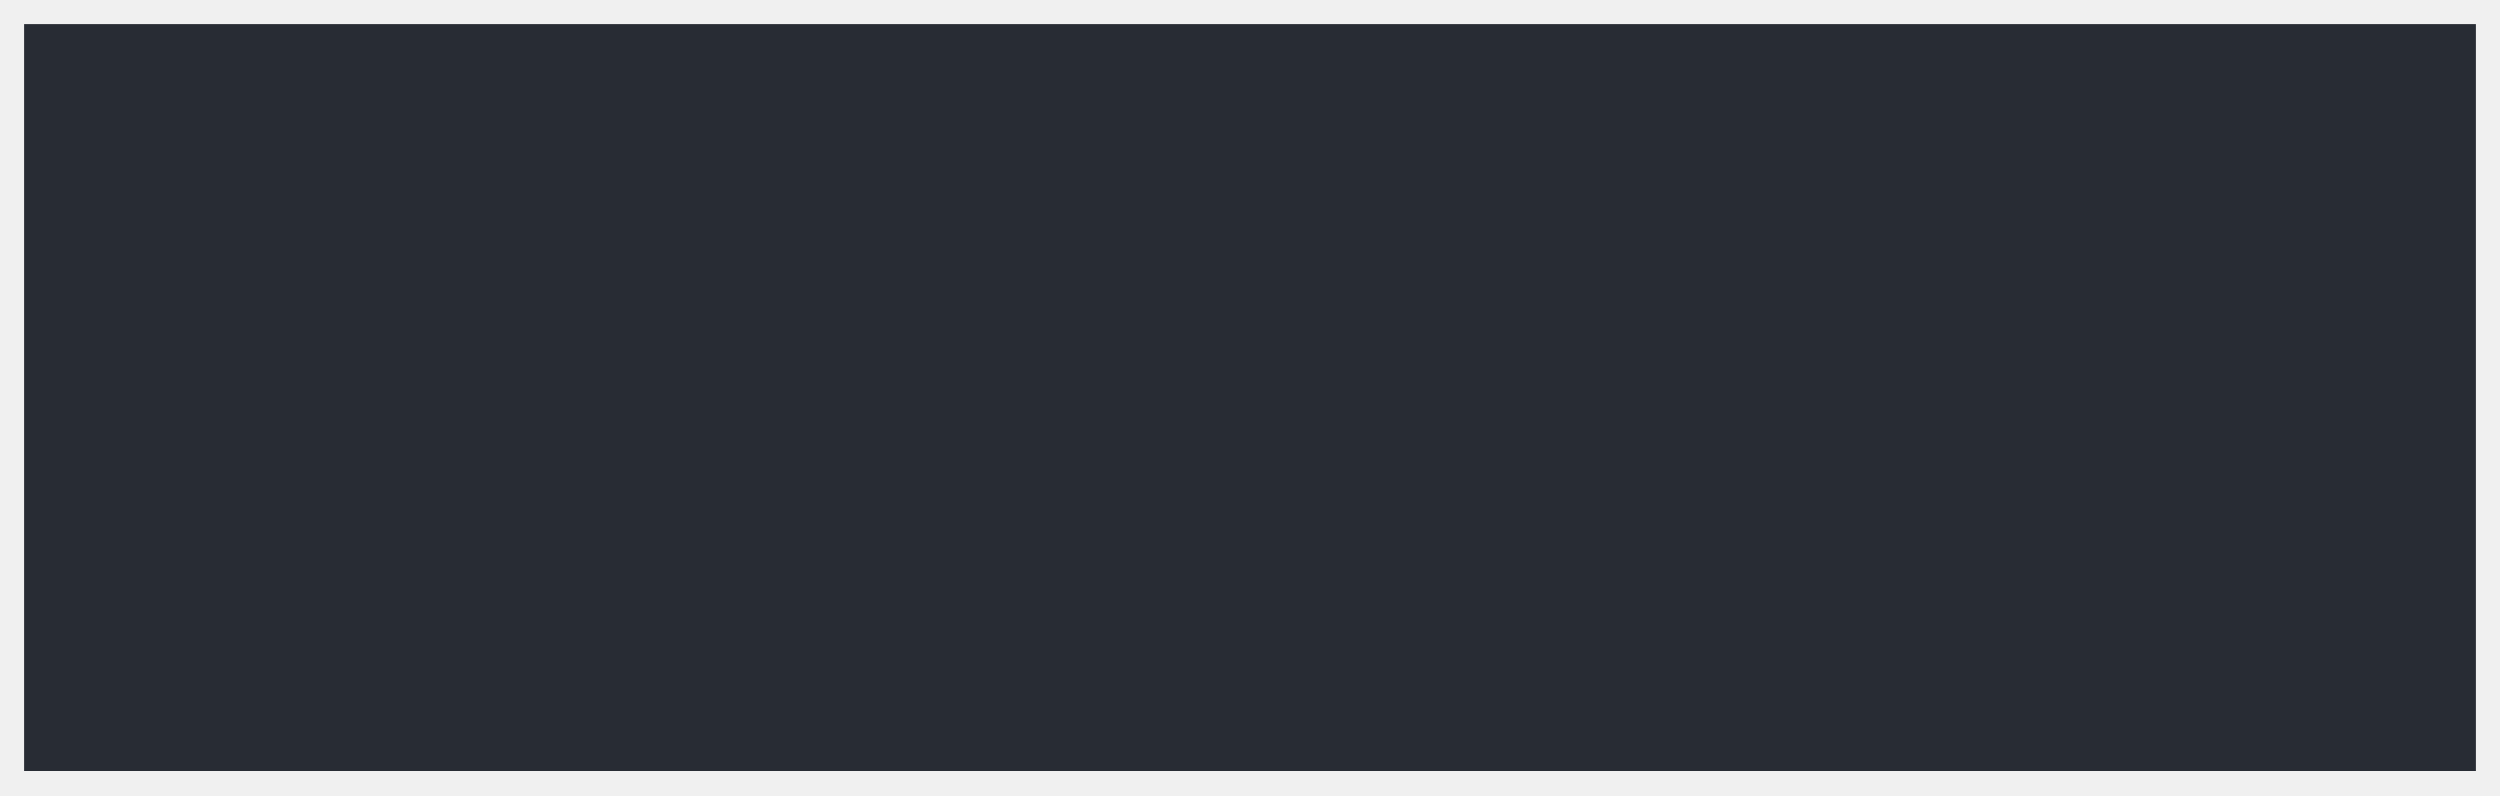
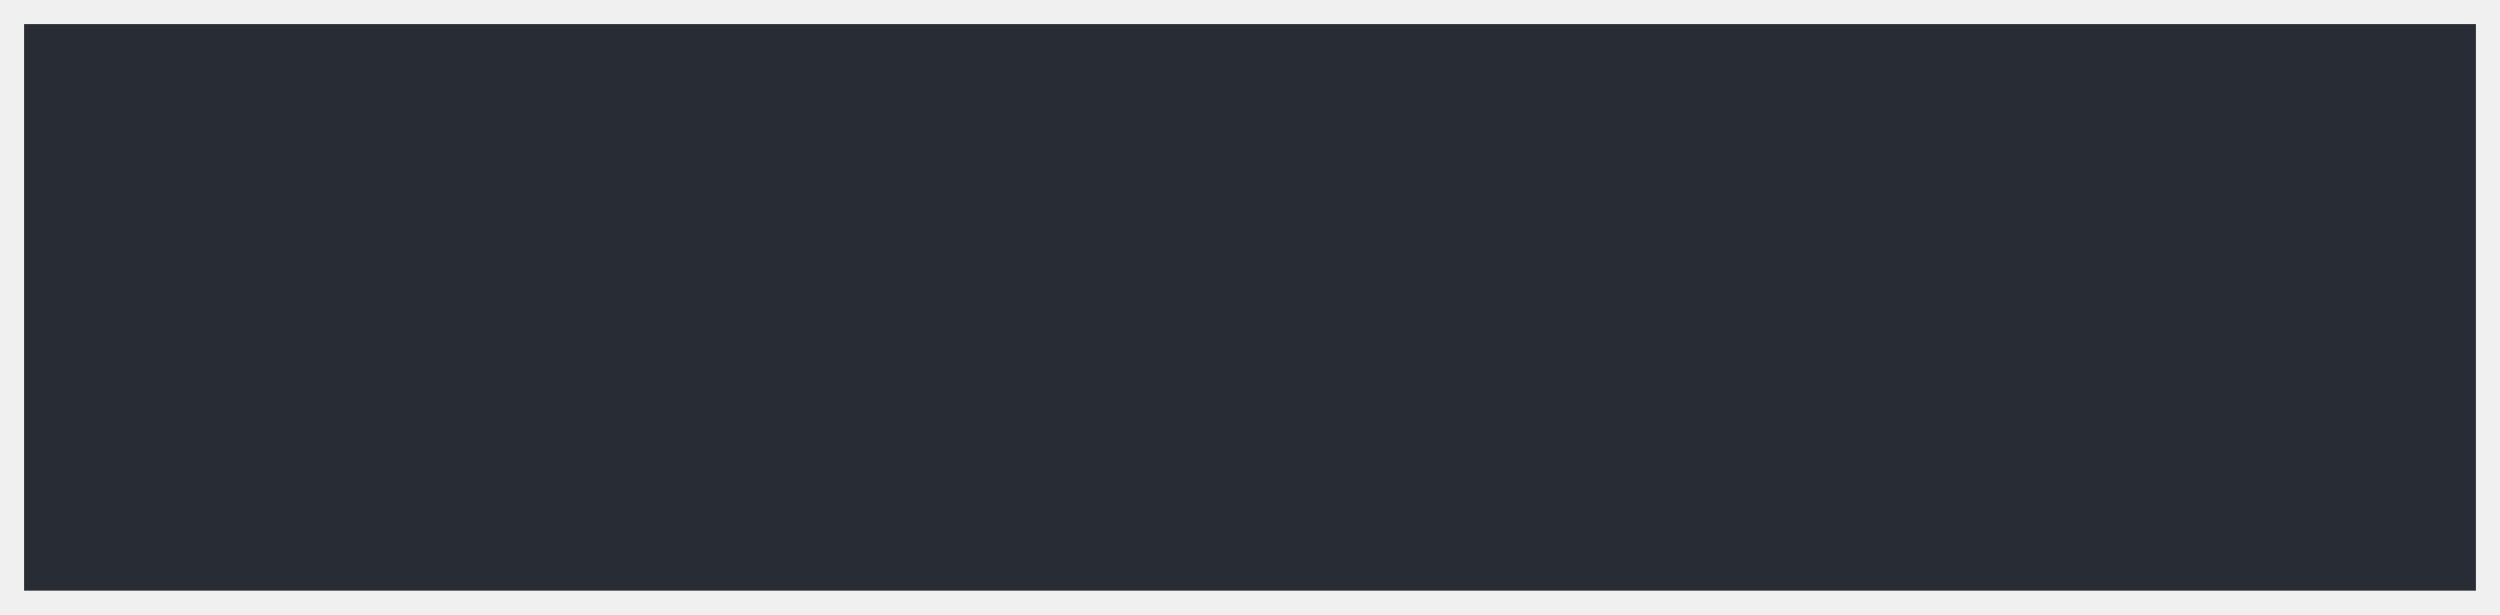
- <svg xmlns="http://www.w3.org/2000/svg" width="829.6" height="264" viewBox="0 0 829.6 264" preserveAspectRatio="xMidYMid meet" role="img" aria-label="scenetake output">
+ <svg xmlns="http://www.w3.org/2000/svg" width="829.6" height="204" viewBox="0 0 829.6 204" preserveAspectRatio="xMidYMid meet" role="img" aria-label="scenetake output">
  <style>
text { font-family: ui-monospace, "Cascadia Mono", "Cascadia Code", "JetBrains Mono", "Noto Sans Mono", SFMono-Regular, Menlo, Monaco, Consolas, "Liberation Mono", monospace; font-size: 16px; white-space: pre; }
text { dominant-baseline: alphabetic; }
.bg,rect:not([class]) { shape-rendering: crispEdges; }
.l { visibility: hidden; animation: 14.285s step-start infinite; }
.c { fill: #d0d0d0; fill-opacity: 0.5; }
.b{transform:translate(0,44.8px)}
.d{transform:translate(0,104.8px)}
.e{transform:translate(0,144.8px)}
.a{fill:#7dd6cf}
@keyframes am{6.3%{visibility:hidden}to{visibility:visible}}
.am{animation-name:am}
@keyframes f{0.35%{visibility:visible}}
.an{animation-delay:0.95s;animation-name:f}
@keyframes v{0.252%{visibility:visible}}
.ao{animation-delay:1s;animation-name:v}
@keyframes ac{0.308%{visibility:visible}}
.ap{animation-delay:1.036s;animation-name:ac}
@keyframes w{0.322%{visibility:visible}}
.aq{animation-delay:1.08s;animation-name:w}
@keyframes ar{0.658%{visibility:visible}}
.as{animation-delay:1.126s;animation-name:ar}
.at{animation-delay:1.22s;animation-name:f}
@keyframes x{0.623%{visibility:visible}}
.au{animation-delay:1.27s;animation-name:x}
@keyframes ad{0.336%{visibility:visible}}
.av{animation-delay:1.359s;animation-name:ad}
@keyframes y{0.294%{visibility:visible}}
.aw{animation-delay:1.407s;animation-name:y}
@keyframes s{0.399%{visibility:visible}}
.ax{animation-delay:1.449s;animation-name:s}
@keyframes m{0.385%{visibility:visible}}
.ay{animation-delay:1.506s;animation-name:m}
.az{animation-delay:1.561s;animation-name:ac}
.a0{animation-delay:1.605s;animation-name:x}
@keyframes n{0.427%{visibility:visible}}
.a1{animation-delay:1.694s;animation-name:n}
@keyframes a2{0.546%{visibility:visible}}
.a3{animation-delay:1.755s;animation-name:a2}
@keyframes t{0.273%{visibility:visible}}
.a4{animation-delay:1.833s;animation-name:t}
.a5{animation-delay:1.872s;animation-name:t}
.a6{animation-delay:1.911s;animation-name:s}
@keyframes a7{0.693%{visibility:visible}}
.a8{animation-delay:1.968s;animation-name:a7}
@keyframes h{0.364%{visibility:visible}}
.a9{animation-delay:2.067s;animation-name:h}
@keyframes ae{0.637%{visibility:visible}}
.ba{animation-delay:2.119s;animation-name:ae}
@keyframes g{0.406%{visibility:visible}}
.bb{animation-delay:2.21s;animation-name:g}
.bc{animation-delay:2.268s;animation-name:n}
@keyframes i{0.329%{visibility:visible}}
.bd{animation-delay:2.329s;animation-name:i}
@keyframes o{0.392%{visibility:visible}}
.be{animation-delay:2.376s;animation-name:o}
@keyframes af{0.826%{visibility:visible}}
.bf{animation-delay:2.432s;animation-name:af}
.bh{animation-delay:2.55s;animation-name:o}
@keyframes z{0.413%{visibility:visible}}
.bi{animation-delay:2.606s;animation-name:z}
@keyframes aa{0.434%{visibility:visible}}
.bj{animation-delay:2.665s;animation-name:aa}
@keyframes p{0.343%{visibility:visible}}
.bk{animation-delay:2.727s;animation-name:p}
@keyframes ag{0.742%{visibility:visible}}
.bl{animation-delay:2.776s;animation-name:ag}
.bm{animation-delay:2.882s;animation-name:ae}
.bn{animation-delay:2.973s;animation-name:h}
.bo{animation-delay:3.025s;animation-name:i}
.bp{animation-delay:3.072s;animation-name:w}
@keyframes bq{0.756%{visibility:visible}}
.br{animation-delay:3.118s;animation-name:bq}
.bs{animation-delay:3.226s;animation-name:t}
.bt{animation-delay:3.265s;animation-name:af}
.bu{animation-delay:3.383s;animation-name:aa}
.bv{animation-delay:3.445s;animation-name:f}
@keyframes ah{0.441%{visibility:visible}}
.bw{animation-delay:3.495s;animation-name:ah}
.bx{animation-delay:3.558s;animation-name:ag}
.by{animation-delay:3.664s;animation-name:g}
.bz{animation-delay:3.722s;animation-name:o}
@keyframes j{0.315%{visibility:visible}}
.b0{animation-delay:3.778s;animation-name:j}
.b1{animation-delay:3.823s;animation-name:v}
.b2{animation-delay:3.859s;animation-name:z}
.b3{animation-delay:3.918s;animation-name:j}
@keyframes b4{0.812%{visibility:visible}}
.b5{animation-delay:3.963s;animation-name:b4}
.b6{animation-delay:4.079s;animation-name:h}
.b7{animation-delay:4.131s;animation-name:g}
.b8{animation-delay:4.189s;animation-name:g}
.b9{animation-delay:4.247s;animation-name:w}
@keyframes q{0.448%{visibility:visible}}
.ca{animation-delay:4.293s;animation-name:q}
@keyframes ai{0.455%{visibility:visible}}
.cb{animation-delay:4.357s;animation-name:ai}
@keyframes cc{30.956%{visibility:hidden}to{visibility:visible}}
.cc{animation-name:cc}
@keyframes cd{32.391%{visibility:hidden}to{visibility:visible}}
.cd{animation-name:cd}
@keyframes ce{39.538%{visibility:hidden}to{visibility:visible}}
.ce{animation-name:ce}
@keyframes cf{6.804%{visibility:visible}}
.cg{animation-delay:5.649s;animation-name:cf}
.ch{animation-delay:6.621s;animation-name:f}
.ci{animation-delay:6.671s;animation-name:f}
.cj{animation-delay:6.721s;animation-name:f}
.ck{animation-delay:6.771s;animation-name:f}
@keyframes cl{47.749%{visibility:hidden}to{visibility:visible}}
.cl{animation-name:cl}
@keyframes cm{53.406%{visibility:hidden}to{visibility:visible}}
.cm{animation-name:cm}
.cn{animation-delay:9.029s;animation-name:f}
@keyframes k{0.378%{visibility:visible}}
.co{animation-delay:9.079s;animation-name:k}
.cp{animation-delay:9.133s;animation-name:k}
.cq{animation-delay:9.187s;animation-name:i}
@keyframes cr{0.721%{visibility:visible}}
.cs{animation-delay:9.234s;animation-name:cr}
@keyframes ct{0.42%{visibility:visible}}
.cu{animation-delay:9.337s;animation-name:ct}
@keyframes cv{0.371%{visibility:visible}}
.cw{animation-delay:9.397s;animation-name:cv}
.cx{animation-delay:9.45s;animation-name:j}
.cy{animation-delay:9.495s;animation-name:j}
.cz{animation-delay:9.54s;animation-name:m}
.c0{animation-delay:9.595s;animation-name:aa}
@keyframes u{0.28%{visibility:visible}}
.c1{animation-delay:9.657s;animation-name:u}
.c2{animation-delay:9.697s;animation-name:z}
.c3{animation-delay:9.756s;animation-name:g}
@keyframes c4{0.889%{visibility:visible}}
.c5{animation-delay:9.814s;animation-name:c4}
.c6{animation-delay:9.941s;animation-name:s}
@keyframes ab{0.357%{visibility:visible}}
.c7{animation-delay:9.998s;animation-name:ab}
.c8{animation-delay:10.049s;animation-name:n}
.c9{animation-delay:10.11s;animation-name:q}
.da{animation-delay:10.174s;animation-name:x}
.db{animation-delay:10.263s;animation-name:p}
.dc{animation-delay:10.312s;animation-name:m}
@keyframes dd{0.714%{visibility:visible}}
.de{animation-delay:10.367s;animation-name:dd}
.df{animation-delay:10.469s;animation-name:f}
.dg{animation-delay:10.519s;animation-name:ai}
.dh{animation-delay:10.584s;animation-name:k}
.di{animation-delay:10.638s;animation-name:h}
@keyframes r{0.301%{visibility:visible}}
.dj{animation-delay:10.69s;animation-name:r}
.dk{animation-delay:10.733s;animation-name:m}
.dl{animation-delay:10.788s;animation-name:t}
.dm{animation-delay:10.827s;animation-name:u}
.dn{animation-delay:10.867s;animation-name:j}
.do{animation-delay:10.912s;animation-name:r}
@keyframes dp{0.595%{visibility:visible}}
.dq{animation-delay:10.955s;animation-name:dp}
.dr{animation-delay:11.04s;animation-name:g}
.ds{animation-delay:11.098s;animation-name:v}
.dt{animation-delay:11.134s;animation-name:u}
.du{animation-delay:11.174s;animation-name:i}
@keyframes dv{78.551%{visibility:hidden}to{visibility:visible}}
.dv{animation-name:dv}
@keyframes dw{80.399%{visibility:hidden}to{visibility:visible}}
.dw{animation-name:dw}
@keyframes dx{90.2%{visibility:hidden}to{visibility:visible}}
.dx{animation-name:dx}
.dy{animation-delay:0.9s;animation-name:f}
.dz{animation-delay:1.126s;animation-name:h}
.d0{animation-delay:1.178s;animation-name:y}
.d1{animation-delay:1.27s;animation-name:p}
.d2{animation-delay:1.319s;animation-name:u}
.d3{animation-delay:1.605s;animation-name:ab}
@keyframes aj{0.266%{visibility:visible}}
.d4{animation-delay:1.656s;animation-name:aj}
.d5{animation-delay:1.755s;animation-name:r}
@keyframes d6{0.245%{visibility:visible}}
.d7{animation-delay:1.798s;animation-name:d6}
.d8{animation-delay:1.968s;animation-name:o}
.d9{animation-delay:2.024s;animation-name:r}
.ea{animation-delay:2.119s;animation-name:r}
.eb{animation-delay:2.162s;animation-name:ad}
.ec{animation-delay:2.432s;animation-name:n}
.ed{animation-delay:2.493s;animation-name:s}
.ee{animation-delay:2.776s;animation-name:f}
.ef{animation-delay:2.826s;animation-name:o}
.eg{animation-delay:2.882s;animation-name:p}
.eh{animation-delay:2.931s;animation-name:y}
.ei{animation-delay:3.118s;animation-name:k}
.ej{animation-delay:3.172s;animation-name:k}
.ek{animation-delay:3.265s;animation-name:k}
.el{animation-delay:3.319s;animation-name:q}
.em{animation-delay:3.558s;animation-name:j}
.en{animation-delay:3.603s;animation-name:n}
.eo{animation-delay:3.963s;animation-name:g}
.ep{animation-delay:4.021s;animation-name:g}
.eq{animation-delay:4.422s;animation-name:p}
@keyframes er{1.092%{visibility:visible}}
.es{animation-delay:4.471s;animation-name:er}
@keyframes et{6.916%{visibility:visible}}
.eu{animation-delay:4.627s;animation-name:et}
@keyframes ev{0.231%{visibility:visible}}
.ew{animation-delay:5.615s;animation-name:ev}
@keyframes ex{0.007%{visibility:visible}}
.ey{animation-delay:5.648s;animation-name:ex}
@keyframes ez{5.656%{visibility:visible}}
.e0{animation-delay:6.821s;animation-name:ez}
@keyframes ak{9.8%{visibility:visible}}
.e1{animation-delay:7.629s;animation-name:ak}
.e2{animation-delay:9.234s;animation-name:ab}
.e3{animation-delay:9.285s;animation-name:h}
.e4{animation-delay:9.814s;animation-name:q}
.e5{animation-delay:9.878s;animation-name:ah}
@keyframes e6{0.259%{visibility:visible}}
.e7{animation-delay:10.174s;animation-name:e6}
.e8{animation-delay:10.211s;animation-name:h}
.e9{animation-delay:10.367s;animation-name:i}
.fa{animation-delay:10.414s;animation-name:m}
.fb{animation-delay:10.955s;animation-name:aj}
.fc{animation-delay:10.993s;animation-name:i}
.fd{animation-delay:11.221s;animation-name:q}
@keyframes fe{1.4%{visibility:visible}}
.ff{animation-delay:11.285s;animation-name:fe}
.fg{animation-delay:11.485s;animation-name:ak}
.al{visibility:visible}
</style>
  <defs>
    <rect id="c" class="c" width="9.92" height="20" />
-     <mask id="viewport-mask" x="0" y="0" width="829.6" height="264" maskUnits="userSpaceOnUse">
-       <rect class="l al viewport-mask-0" x="8" y="8" width="813.6" height="248" fill="white" />
+     <mask id="viewport-mask" x="0" y="0" width="829.6" height="204" maskUnits="userSpaceOnUse">
+       <rect class="l al viewport-mask-0" x="8" y="8" width="813.6" height="188" fill="white" />
    </mask>
  </defs>
  <g mask="url(#viewport-mask)" fill="#d0d0d0">
-     <rect class="bg l al viewport-bg-0" x="8" y="8" width="813.6" height="248" fill="#282c34" />
+     <rect class="bg l al viewport-bg-0" x="8" y="8" width="813.6" height="188" fill="#282c34" />
    <text class="l am a" x="18" y="24.8" textLength="605.12"># sudo asks for a password, which never reaches the recording</text>
    <g class="l an">
      <text x="18" y="44.8">$</text>
      <use href="#c" x="37.84" y="32" />
    </g>
    <g class="l ao">
      <text x="18 37.84" y="44.8">$s</text>
      <use href="#c" x="47.76" y="32" />
    </g>
    <g class="l ap">
      <text x="18 37.84 47.76" y="44.8">$su</text>
      <use href="#c" x="57.68" y="32" />
    </g>
    <g class="l aq">
      <text x="18 37.84 47.76 57.68" y="44.8">$sud</text>
      <use href="#c" x="67.6" y="32" />
    </g>
    <text class="l as b" x="18" textLength="59.52">$ sudo</text>
    <g class="l at b">
      <text x="18" textLength="79.36">$ sudo -</text>
      <use href="#c" x="97.36" y="-12.8" />
    </g>
    <text class="l au b" x="18" textLength="89.28">$ sudo -k</text>
    <g class="l av b">
      <text x="18" textLength="109.12">$ sudo -k w</text>
      <use href="#c" x="127.12" y="-12.8" />
    </g>
    <g class="l aw b">
      <text x="18" textLength="119.04">$ sudo -k wh</text>
      <use href="#c" x="137.04" y="-12.8" />
    </g>
    <g class="l ax b">
      <text x="18" textLength="128.96">$ sudo -k who</text>
      <use href="#c" x="146.96" y="-12.8" />
    </g>
    <g class="l ay b">
      <text x="18" textLength="138.88">$ sudo -k whoa</text>
      <use href="#c" x="156.88" y="-12.8" />
    </g>
    <g class="l az b">
      <text x="18" textLength="148.8">$ sudo -k whoam</text>
      <use href="#c" x="166.8" y="-12.8" />
    </g>
    <text class="l a0 b" x="18" textLength="158.72">$ sudo -k whoami</text>
    <g class="l a1 b">
      <text x="18" textLength="178.56">$ sudo -k whoami &amp;</text>
      <use href="#c" x="196.56" y="-12.8" />
    </g>
    <text class="l a3 b" x="18" textLength="188.48">$ sudo -k whoami &amp;&amp;</text>
    <g class="l a4 b">
      <text x="18" textLength="208.32">$ sudo -k whoami &amp;&amp; r</text>
      <use href="#c" x="226.32" y="-12.8" />
    </g>
    <g class="l a5 b">
      <text x="18" textLength="218.24">$ sudo -k whoami &amp;&amp; re</text>
      <use href="#c" x="236.24" y="-12.8" />
    </g>
    <g class="l a6 b">
      <text x="18" textLength="228.16">$ sudo -k whoami &amp;&amp; rea</text>
      <use href="#c" x="246.16" y="-12.8" />
    </g>
    <text class="l a8 b" x="18" textLength="238.08">$ sudo -k whoami &amp;&amp; read</text>
    <g class="l a9 b">
      <text x="18" textLength="257.92">$ sudo -k whoami &amp;&amp; read -</text>
      <use href="#c" x="275.92" y="-12.8" />
    </g>
    <text class="l ba b" x="18" textLength="267.84">$ sudo -k whoami &amp;&amp; read -p</text>
    <g class="l bb b">
      <text x="18" textLength="287.68">$ sudo -k whoami &amp;&amp; read -p "</text>
      <use href="#c" x="305.68" y="-12.8" />
    </g>
    <g class="l bc b">
      <text x="18" textLength="297.6">$ sudo -k whoami &amp;&amp; read -p "Y</text>
      <use href="#c" x="315.6" y="-12.8" />
    </g>
    <g class="l bd b">
      <text x="18" textLength="307.52">$ sudo -k whoami &amp;&amp; read -p "Yo</text>
      <use href="#c" x="325.52" y="-12.8" />
    </g>
    <g class="l be b">
      <text x="18" textLength="317.44">$ sudo -k whoami &amp;&amp; read -p "You</text>
      <use href="#c" x="335.44" y="-12.8" />
    </g>
    <text class="l bf b" x="18" textLength="327.36">$ sudo -k whoami &amp;&amp; read -p "Your</text>
    <g class="l bh b">
      <text x="18" textLength="347.2">$ sudo -k whoami &amp;&amp; read -p "Your n</text>
      <use href="#c" x="365.2" y="-12.8" />
    </g>
    <g class="l bi b">
      <text x="18" textLength="357.12">$ sudo -k whoami &amp;&amp; read -p "Your na</text>
      <use href="#c" x="375.12" y="-12.8" />
    </g>
    <g class="l bj b">
      <text x="18" textLength="367.04">$ sudo -k whoami &amp;&amp; read -p "Your nam</text>
      <use href="#c" x="385.04" y="-12.8" />
    </g>
    <g class="l bk b">
      <text x="18" textLength="376.96">$ sudo -k whoami &amp;&amp; read -p "Your name</text>
      <use href="#c" x="394.96" y="-12.8" />
    </g>
    <text class="l bl b" x="18" textLength="386.88">$ sudo -k whoami &amp;&amp; read -p "Your name:</text>
    <text class="l bm b" x="18" textLength="406.72">$ sudo -k whoami &amp;&amp; read -p "Your name: "</text>
    <g class="l bn b">
      <text x="18" textLength="426.56">$ sudo -k whoami &amp;&amp; read -p "Your name: " n</text>
      <use href="#c" x="444.56" y="-12.8" />
    </g>
    <g class="l bo b">
      <text x="18" textLength="436.48">$ sudo -k whoami &amp;&amp; read -p "Your name: " na</text>
      <use href="#c" x="454.48" y="-12.8" />
    </g>
    <g class="l bp b">
      <text x="18" textLength="446.4">$ sudo -k whoami &amp;&amp; read -p "Your name: " nam</text>
      <use href="#c" x="464.4" y="-12.8" />
    </g>
    <text class="l br b" x="18" textLength="456.32">$ sudo -k whoami &amp;&amp; read -p "Your name: " name</text>
    <g class="l bs b">
      <text x="18" textLength="476.16">$ sudo -k whoami &amp;&amp; read -p "Your name: " name &amp;</text>
      <use href="#c" x="494.16" y="-12.8" />
    </g>
    <text class="l bt b" x="18" textLength="486.08">$ sudo -k whoami &amp;&amp; read -p "Your name: " name &amp;&amp;</text>
    <g class="l bu b">
      <text x="18" textLength="505.92">$ sudo -k whoami &amp;&amp; read -p "Your name: " name &amp;&amp; e</text>
      <use href="#c" x="523.92" y="-12.8" />
    </g>
    <g class="l bv b">
      <text x="18" textLength="515.84">$ sudo -k whoami &amp;&amp; read -p "Your name: " name &amp;&amp; ec</text>
      <use href="#c" x="533.84" y="-12.8" />
    </g>
    <g class="l bw b">
      <text x="18" textLength="525.76">$ sudo -k whoami &amp;&amp; read -p "Your name: " name &amp;&amp; ech</text>
      <use href="#c" x="543.76" y="-12.8" />
    </g>
    <text class="l bx b" x="18" textLength="535.68">$ sudo -k whoami &amp;&amp; read -p "Your name: " name &amp;&amp; echo</text>
    <g class="l by b">
      <text x="18" textLength="555.52">$ sudo -k whoami &amp;&amp; read -p "Your name: " name &amp;&amp; echo "</text>
      <use href="#c" x="573.52" y="-12.8" />
    </g>
    <g class="l bz b">
      <text x="18" textLength="565.44">$ sudo -k whoami &amp;&amp; read -p "Your name: " name &amp;&amp; echo "H</text>
      <use href="#c" x="583.44" y="-12.8" />
    </g>
    <g class="l b0 b">
      <text x="18" textLength="575.36">$ sudo -k whoami &amp;&amp; read -p "Your name: " name &amp;&amp; echo "He</text>
      <use href="#c" x="593.36" y="-12.8" />
    </g>
    <g class="l b1 b">
      <text x="18" textLength="585.28">$ sudo -k whoami &amp;&amp; read -p "Your name: " name &amp;&amp; echo "Hel</text>
      <use href="#c" x="603.28" y="-12.8" />
    </g>
    <g class="l b2 b">
      <text x="18" textLength="595.2">$ sudo -k whoami &amp;&amp; read -p "Your name: " name &amp;&amp; echo "Hell</text>
      <use href="#c" x="613.2" y="-12.8" />
    </g>
    <g class="l b3 b">
      <text x="18" textLength="605.12">$ sudo -k whoami &amp;&amp; read -p "Your name: " name &amp;&amp; echo "Hello</text>
      <use href="#c" x="623.12" y="-12.8" />
    </g>
    <text class="l b5 b" x="18" textLength="615.04">$ sudo -k whoami &amp;&amp; read -p "Your name: " name &amp;&amp; echo "Hello,</text>
    <g class="l b6 b">
      <text x="18" textLength="634.88">$ sudo -k whoami &amp;&amp; read -p "Your name: " name &amp;&amp; echo "Hello, $</text>
      <use href="#c" x="652.88" y="-12.8" />
    </g>
    <g class="l b7 b">
      <text x="18" textLength="644.8">$ sudo -k whoami &amp;&amp; read -p "Your name: " name &amp;&amp; echo "Hello, $n</text>
      <use href="#c" x="662.8" y="-12.8" />
    </g>
    <g class="l b8 b">
      <text x="18" textLength="654.72">$ sudo -k whoami &amp;&amp; read -p "Your name: " name &amp;&amp; echo "Hello, $na</text>
      <use href="#c" x="672.72" y="-12.8" />
    </g>
    <g class="l b9 b">
      <text x="18" textLength="664.64">$ sudo -k whoami &amp;&amp; read -p "Your name: " name &amp;&amp; echo "Hello, $nam</text>
      <use href="#c" x="682.64" y="-12.8" />
    </g>
    <g class="l ca b">
      <text x="18" textLength="674.56">$ sudo -k whoami &amp;&amp; read -p "Your name: " name &amp;&amp; echo "Hello, $name</text>
      <use href="#c" x="692.56" y="-12.8" />
    </g>
    <g class="l cb b">
      <text x="18" textLength="684.48">$ sudo -k whoami &amp;&amp; read -p "Your name: " name &amp;&amp; echo "Hello, $name!</text>
      <use href="#c" x="702.48" y="-12.8" />
    </g>
    <text class="l cc b" x="18" textLength="694.4">$ sudo -k whoami &amp;&amp; read -p "Your name: " name &amp;&amp; echo "Hello, $name!"</text>
    <text class="l cd" x="18" y="64.8" textLength="248">[sudo] password for demo:</text>
    <text class="l ce" x="18 27.92 37.84 47.76" y="84.8">root</text>
    <g class="l cg">
      <text x="18" y="104.8" textLength="99.2">Your name:</text>
      <use href="#c" x="127.12" y="92" />
    </g>
    <g class="l ch">
      <text x="18" y="104.8" textLength="119.04">Your name: A</text>
      <use href="#c" x="137.04" y="92" />
    </g>
    <g class="l ci">
      <text x="18" y="104.8" textLength="128.96">Your name: Al</text>
      <use href="#c" x="146.96" y="92" />
    </g>
    <g class="l cj">
      <text x="18" y="104.8" textLength="138.88">Your name: Ali</text>
      <use href="#c" x="156.88" y="92" />
    </g>
    <g class="l ck d">
      <text x="18" textLength="148.8">Your name: Alic</text>
      <use href="#c" x="166.8" y="-12.8" />
    </g>
    <text class="l cl d" x="18" textLength="158.72">Your name: Alice</text>
    <text class="l cm" x="18" y="124.8" textLength="128.96">Hello, Alice!</text>
    <g class="l cn">
      <text x="18" y="144.8">$</text>
      <use href="#c" x="37.84" y="132" />
    </g>
    <g class="l co">
      <text x="18 37.84" y="144.8">$e</text>
      <use href="#c" x="47.76" y="132" />
    </g>
    <g class="l cp">
      <text x="18 37.84 47.76" y="144.8">$ec</text>
      <use href="#c" x="57.68" y="132" />
    </g>
    <g class="l cq">
      <text x="18 37.84 47.76 57.68" y="144.8">$ech</text>
      <use href="#c" x="67.6" y="132" />
    </g>
    <text class="l cs e" x="18" textLength="59.52">$ echo</text>
    <g class="l cu e">
      <text x="18" textLength="79.36">$ echo "</text>
      <use href="#c" x="97.36" y="-12.8" />
    </g>
    <g class="l cw e">
      <text x="18" textLength="89.28">$ echo "c</text>
      <use href="#c" x="107.28" y="-12.8" />
    </g>
    <g class="l cx e">
      <text x="18" textLength="99.2">$ echo "co</text>
      <use href="#c" x="117.2" y="-12.8" />
    </g>
    <g class="l cy e">
      <text x="18" textLength="109.12">$ echo "con</text>
      <use href="#c" x="127.12" y="-12.8" />
    </g>
    <g class="l cz e">
      <text x="18" textLength="119.04">$ echo "cont</text>
      <use href="#c" x="137.04" y="-12.8" />
    </g>
    <g class="l c0 e">
      <text x="18" textLength="128.96">$ echo "conti</text>
      <use href="#c" x="146.96" y="-12.8" />
    </g>
    <g class="l c1 e">
      <text x="18" textLength="138.88">$ echo "contin</text>
      <use href="#c" x="156.88" y="-12.8" />
    </g>
    <g class="l c2 e">
      <text x="18" textLength="148.8">$ echo "continu</text>
      <use href="#c" x="166.8" y="-12.8" />
    </g>
    <g class="l c3 e">
      <text x="18" textLength="158.72">$ echo "continue</text>
      <use href="#c" x="176.72" y="-12.8" />
    </g>
    <text class="l c5 e" x="18" textLength="168.64">$ echo "continued</text>
    <g class="l c6 e">
      <text x="18" textLength="188.48">$ echo "continued a</text>
      <use href="#c" x="206.48" y="-12.8" />
    </g>
    <g class="l c7 e">
      <text x="18" textLength="198.4">$ echo "continued af</text>
      <use href="#c" x="216.4" y="-12.8" />
    </g>
    <g class="l c8 e">
      <text x="18" textLength="208.32">$ echo "continued aft</text>
      <use href="#c" x="226.32" y="-12.8" />
    </g>
    <g class="l c9 e">
      <text x="18" textLength="218.24">$ echo "continued afte</text>
      <use href="#c" x="236.24" y="-12.8" />
    </g>
    <text class="l da e" x="18" textLength="228.16">$ echo "continued after</text>
    <g class="l db e">
      <text x="18" textLength="248">$ echo "continued after t</text>
      <use href="#c" x="266" y="-12.8" />
    </g>
    <g class="l dc e">
      <text x="18" textLength="257.92">$ echo "continued after th</text>
      <use href="#c" x="275.92" y="-12.8" />
    </g>
    <text class="l de e" x="18" textLength="267.84">$ echo "continued after the</text>
    <g class="l df e">
      <text x="18" textLength="287.68">$ echo "continued after the i</text>
      <use href="#c" x="305.68" y="-12.8" />
    </g>
    <g class="l dg e">
      <text x="18" textLength="297.6">$ echo "continued after the in</text>
      <use href="#c" x="315.6" y="-12.8" />
    </g>
    <g class="l dh e">
      <text x="18" textLength="307.52">$ echo "continued after the int</text>
      <use href="#c" x="325.52" y="-12.8" />
    </g>
    <g class="l di e">
      <text x="18" textLength="317.44">$ echo "continued after the inte</text>
      <use href="#c" x="335.44" y="-12.8" />
    </g>
    <g class="l dj e">
      <text x="18" textLength="327.36">$ echo "continued after the inter</text>
      <use href="#c" x="345.36" y="-12.8" />
    </g>
    <g class="l dk e">
      <text x="18" textLength="337.28">$ echo "continued after the intera</text>
      <use href="#c" x="355.28" y="-12.8" />
    </g>
    <g class="l dl e">
      <text x="18" textLength="347.2">$ echo "continued after the interac</text>
      <use href="#c" x="365.2" y="-12.8" />
    </g>
    <g class="l dm e">
      <text x="18" textLength="357.12">$ echo "continued after the interact</text>
      <use href="#c" x="375.12" y="-12.8" />
    </g>
    <g class="l dn e">
      <text x="18" textLength="367.04">$ echo "continued after the interacti</text>
      <use href="#c" x="385.04" y="-12.8" />
    </g>
    <g class="l do e">
      <text x="18" textLength="376.96">$ echo "continued after the interactiv</text>
      <use href="#c" x="394.96" y="-12.8" />
    </g>
    <text class="l dq e" x="18" textLength="386.88">$ echo "continued after the interactive</text>
    <g class="l dr e">
      <text x="18" textLength="406.72">$ echo "continued after the interactive s</text>
      <use href="#c" x="424.72" y="-12.8" />
    </g>
    <g class="l ds e">
      <text x="18" textLength="416.64">$ echo "continued after the interactive st</text>
      <use href="#c" x="434.64" y="-12.8" />
    </g>
    <g class="l dt e">
      <text x="18" textLength="426.56">$ echo "continued after the interactive ste</text>
      <use href="#c" x="444.56" y="-12.8" />
    </g>
    <g class="l du e">
      <text x="18" textLength="436.48">$ echo "continued after the interactive step</text>
      <use href="#c" x="454.48" y="-12.8" />
    </g>
    <text class="l dv e" x="18" textLength="446.4">$ echo "continued after the interactive step"</text>
    <text class="l dw" x="18" y="164.8" textLength="357.12">continued after the interactive step</text>
    <g class="l dx">
      <text x="18" y="184.8">$</text>
      <use href="#c" x="37.84" y="172" />
    </g>
    <use href="#c" x="18" y="32" class="l dy" />
    <use href="#c" x="77.52" y="32" class="l dz" />
    <use href="#c" x="87.44" y="32" class="l d0" />
    <use href="#c" x="107.28" y="32" class="l d1" />
    <use href="#c" x="117.2" y="32" class="l d2" />
    <use href="#c" x="176.72" y="32" class="l d3" />
    <use href="#c" x="186.64" y="32" class="l d4" />
    <use href="#c" x="206.48" y="32" class="l d5" />
    <use href="#c" x="216.4" y="32" class="l d7" />
    <use href="#c" x="256.08" y="32" class="l d8" />
    <use href="#c" x="266" y="32" class="l d9" />
    <use href="#c" x="285.84" y="32" class="l ea" />
    <use href="#c" x="295.76" y="32" class="l eb" />
    <use href="#c" x="345.36" y="32" class="l ec" />
    <use href="#c" x="355.28" y="32" class="l ed" />
    <use href="#c" x="404.88" y="32" class="l ee" />
    <use href="#c" x="414.8" y="32" class="l ef" />
    <use href="#c" x="424.72" y="32" class="l eg" />
    <use href="#c" x="434.64" y="32" class="l eh" />
    <use href="#c" x="474.32" y="32" class="l ei" />
    <use href="#c" x="484.24" y="32" class="l ej" />
    <use href="#c" x="504.08" y="32" class="l ek" />
    <use href="#c" x="514" y="32" class="l el" />
    <use href="#c" x="553.68" y="32" class="l em" />
    <use href="#c" x="563.6" y="32" class="l en" />
    <use href="#c" x="633.04" y="32" class="l eo" />
    <use href="#c" x="642.96" y="32" class="l ep" />
    <use href="#c" x="712.4" y="32" class="l eq" />
    <use href="#c" x="18" y="52" class="l es" />
    <use href="#c" x="275.92" y="52" class="l eu" />
    <use href="#c" x="18" y="72" class="l ew" />
    <use href="#c" x="18" y="92" class="l ey" />
    <use href="#c" x="176.72" y="92" class="l e0" />
    <use href="#c" x="18" y="132" class="l e1" />
    <use href="#c" x="77.52" y="132" class="l e2" />
    <use href="#c" x="87.44" y="132" class="l e3" />
    <use href="#c" x="186.64" y="132" class="l e4" />
    <use href="#c" x="196.56" y="132" class="l e5" />
    <use href="#c" x="246.16" y="132" class="l e7" />
    <use href="#c" x="256.08" y="132" class="l e8" />
    <use href="#c" x="285.84" y="132" class="l e9" />
    <use href="#c" x="295.76" y="132" class="l fa" />
    <use href="#c" x="404.88" y="132" class="l fb" />
    <use href="#c" x="414.8" y="132" class="l fc" />
    <use href="#c" x="464.4" y="132" class="l fd" />
    <use href="#c" x="18" y="152" class="l ff" />
    <use href="#c" x="18" y="172" class="l fg" />
  </g>
</svg>
